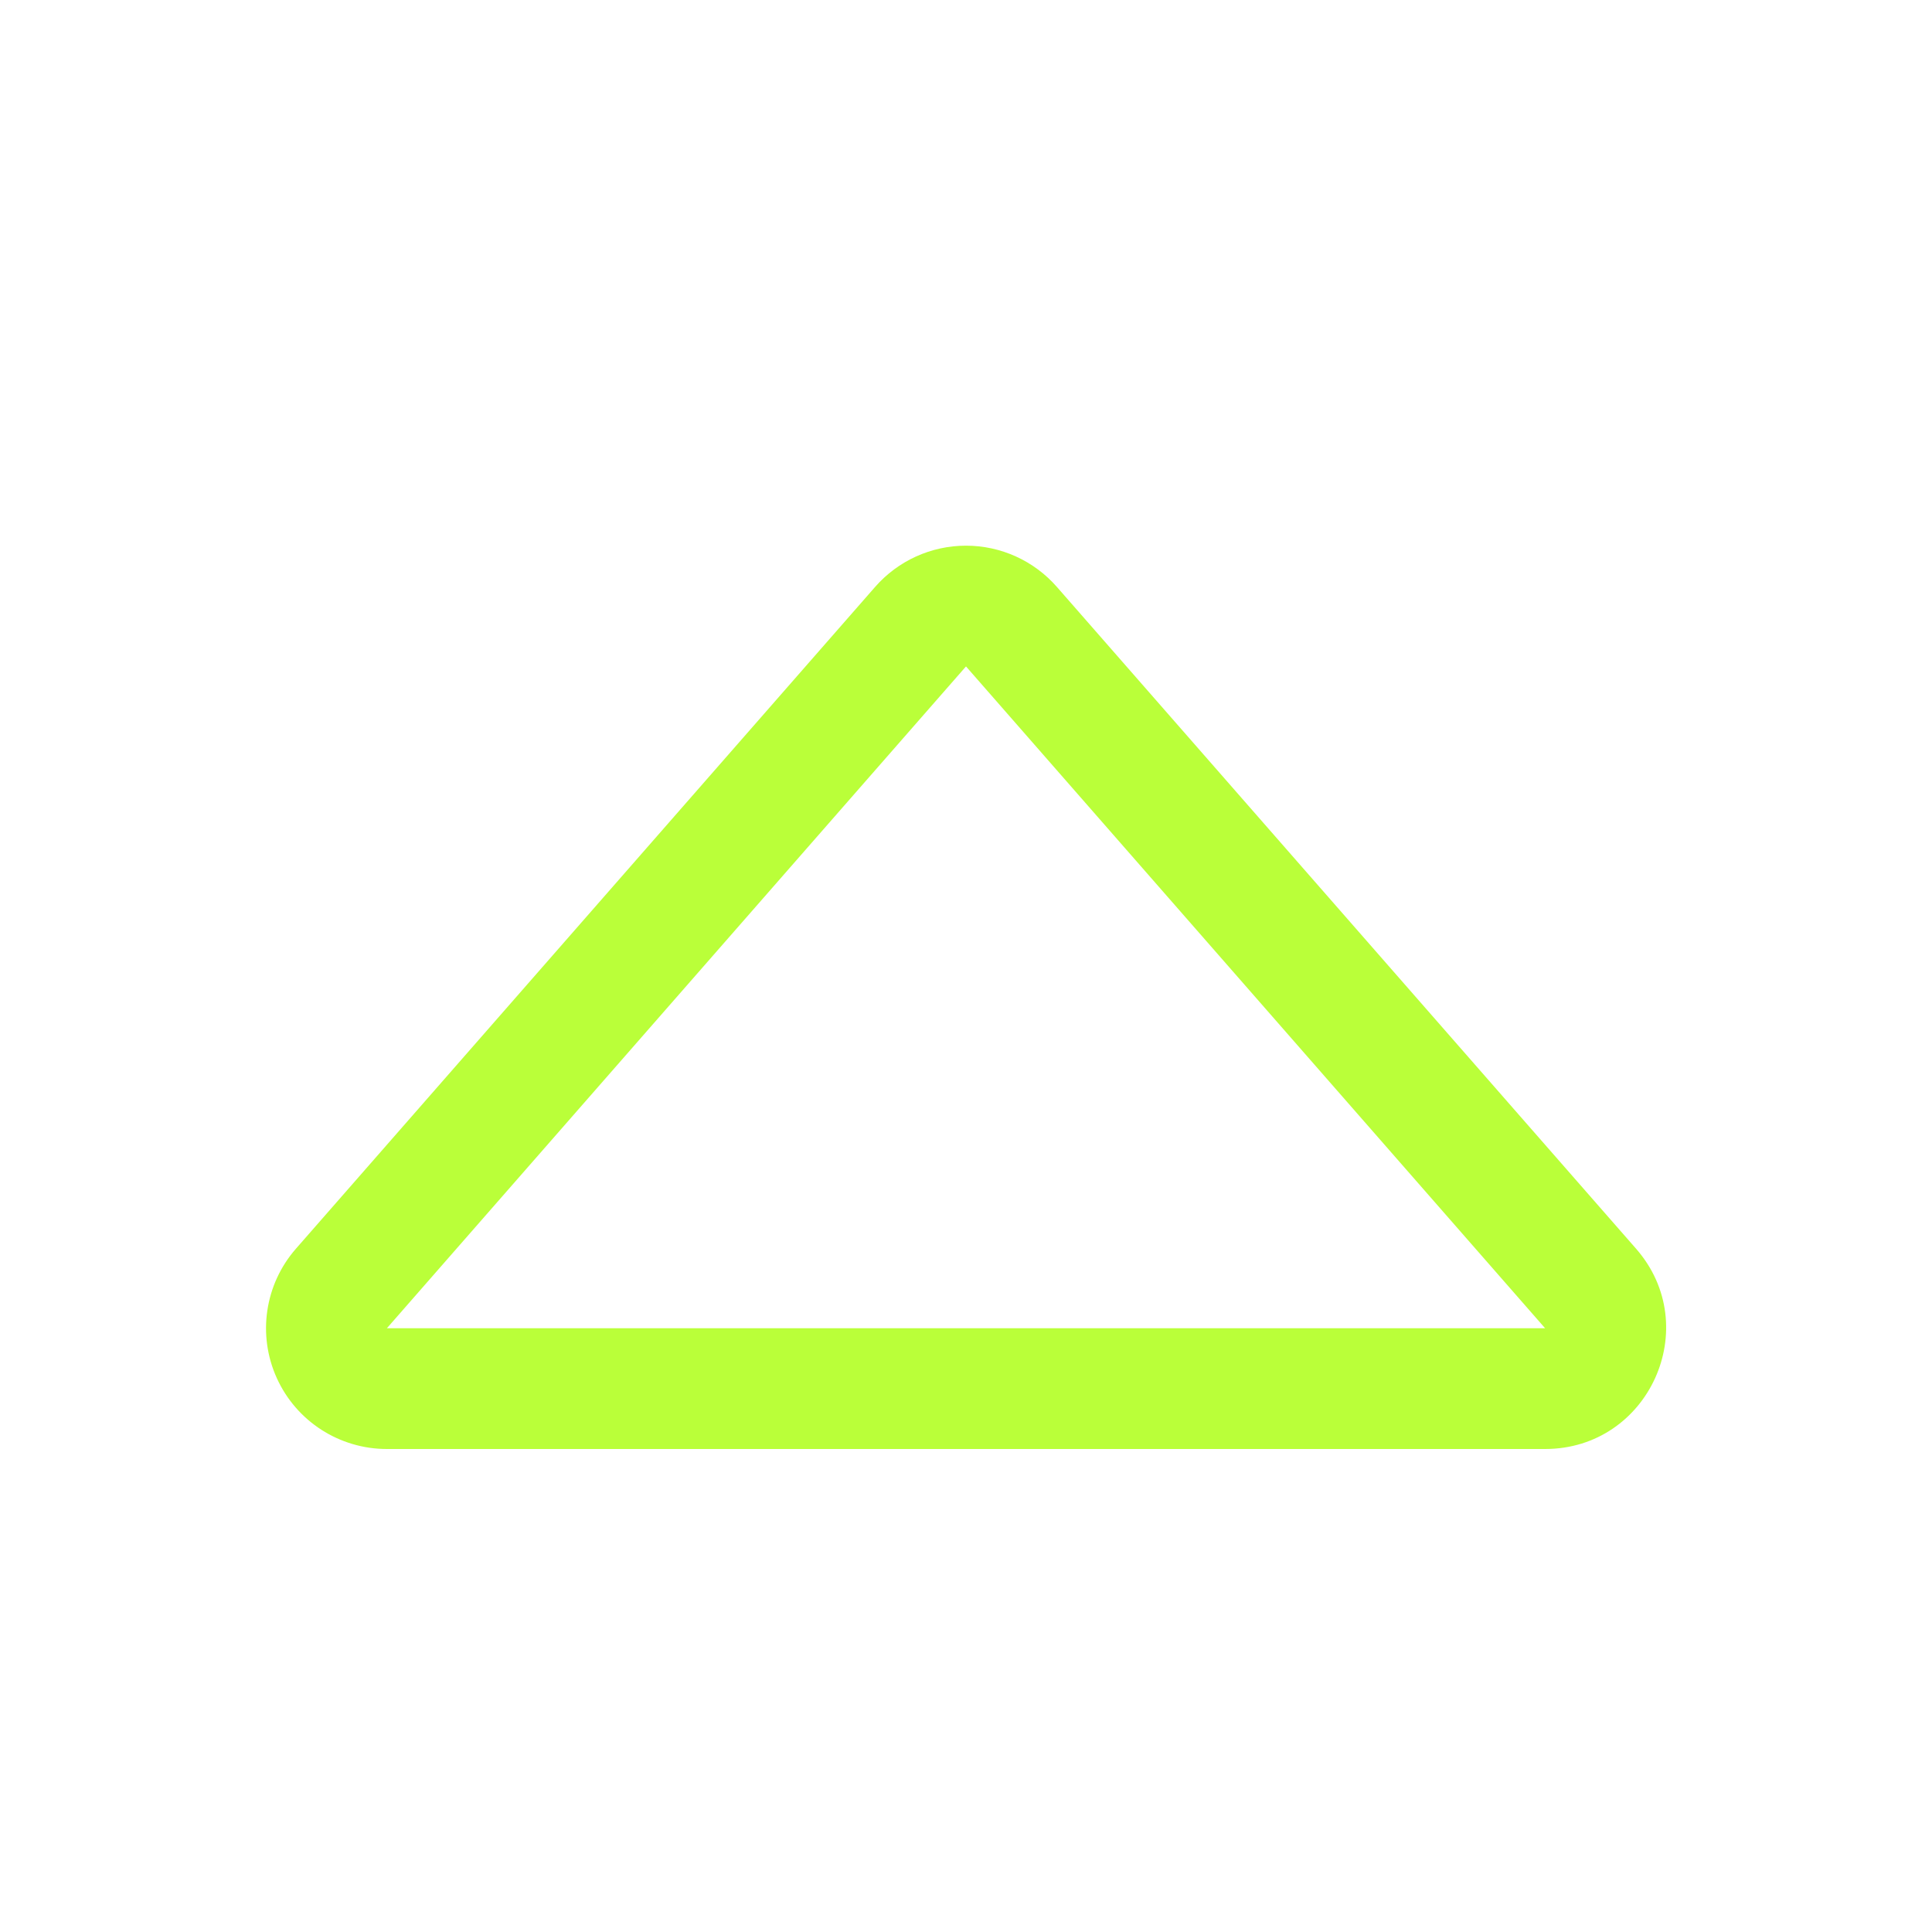
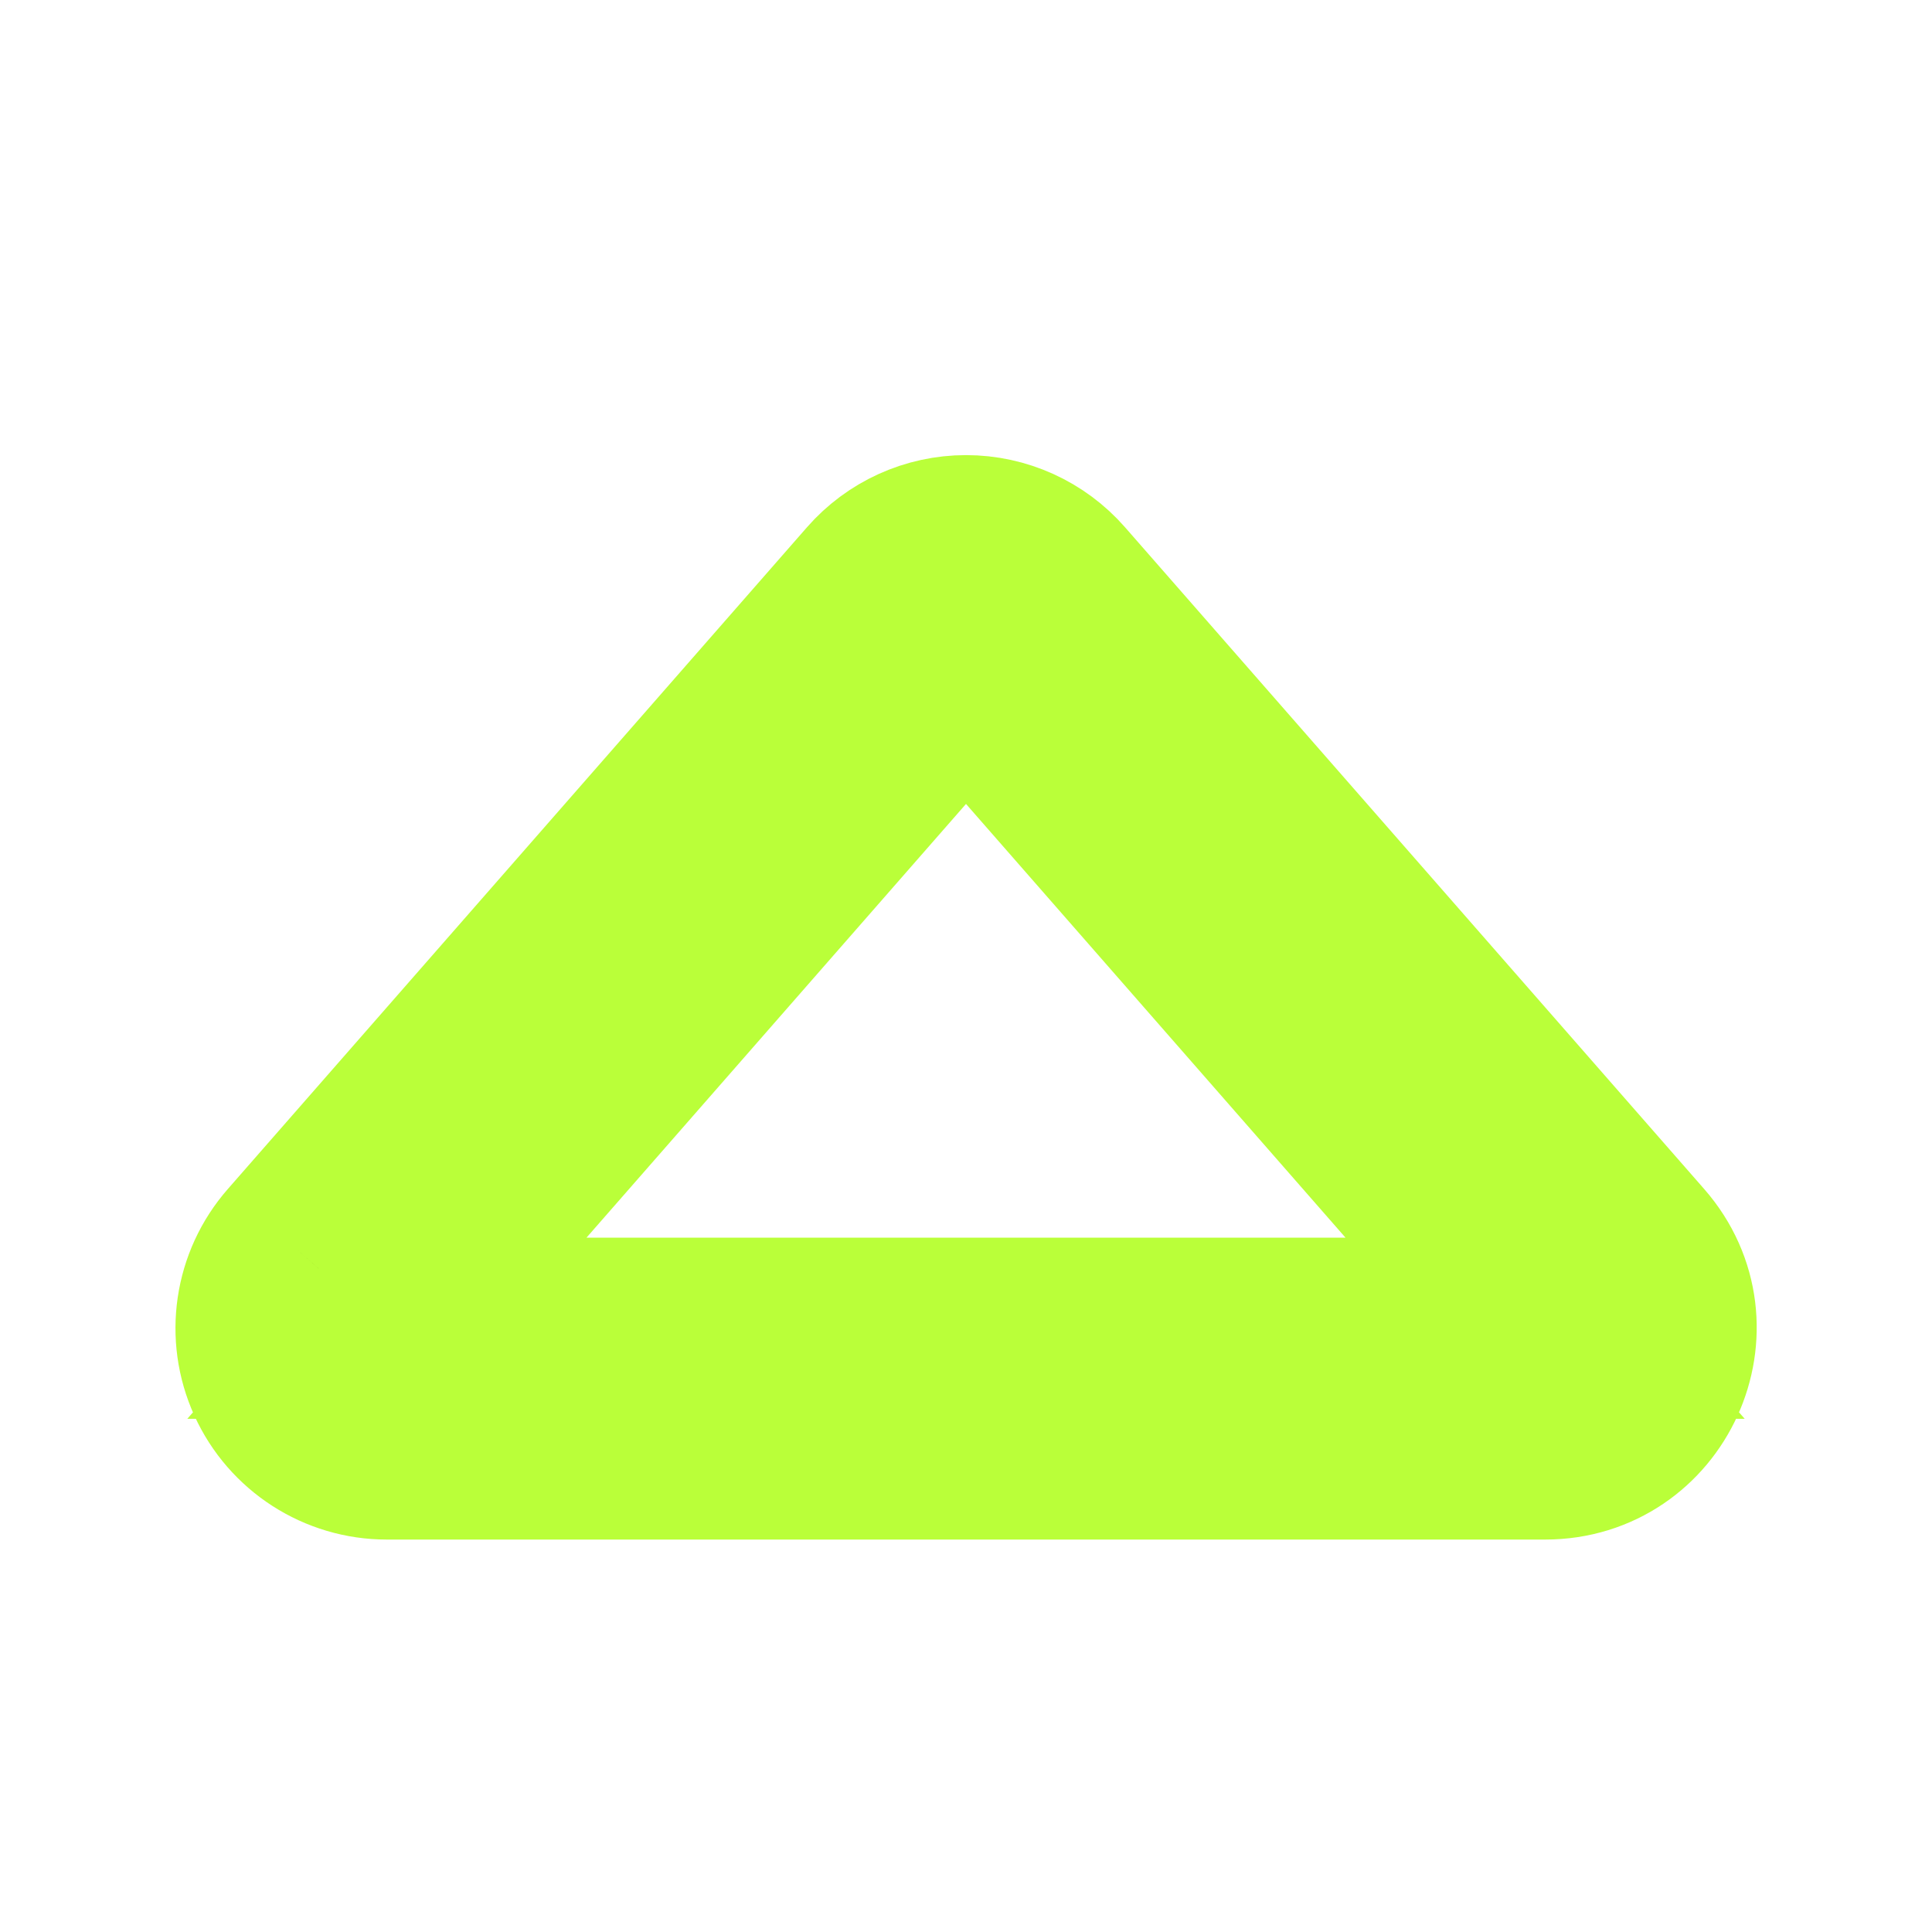
- <svg xmlns="http://www.w3.org/2000/svg" width="16" height="16" fill="#baff39" class="bi bi-caret-up" viewBox="0 0 16 16">
+ <svg xmlns="http://www.w3.org/2000/svg" width="16" height="16" fill="#none" class="bi bi-caret-up" viewBox="0 0 16 16" stroke="#baff39" stroke-width="1.5">
  <path d="M3.204 11h9.592L8 5.519zm-.753-.659 4.796-5.48a1 1 0 0 1 1.506 0l4.796 5.48c.566.647.106 1.659-.753 1.659H3.204a1 1 0 0 1-.753-1.659" />
</svg>
